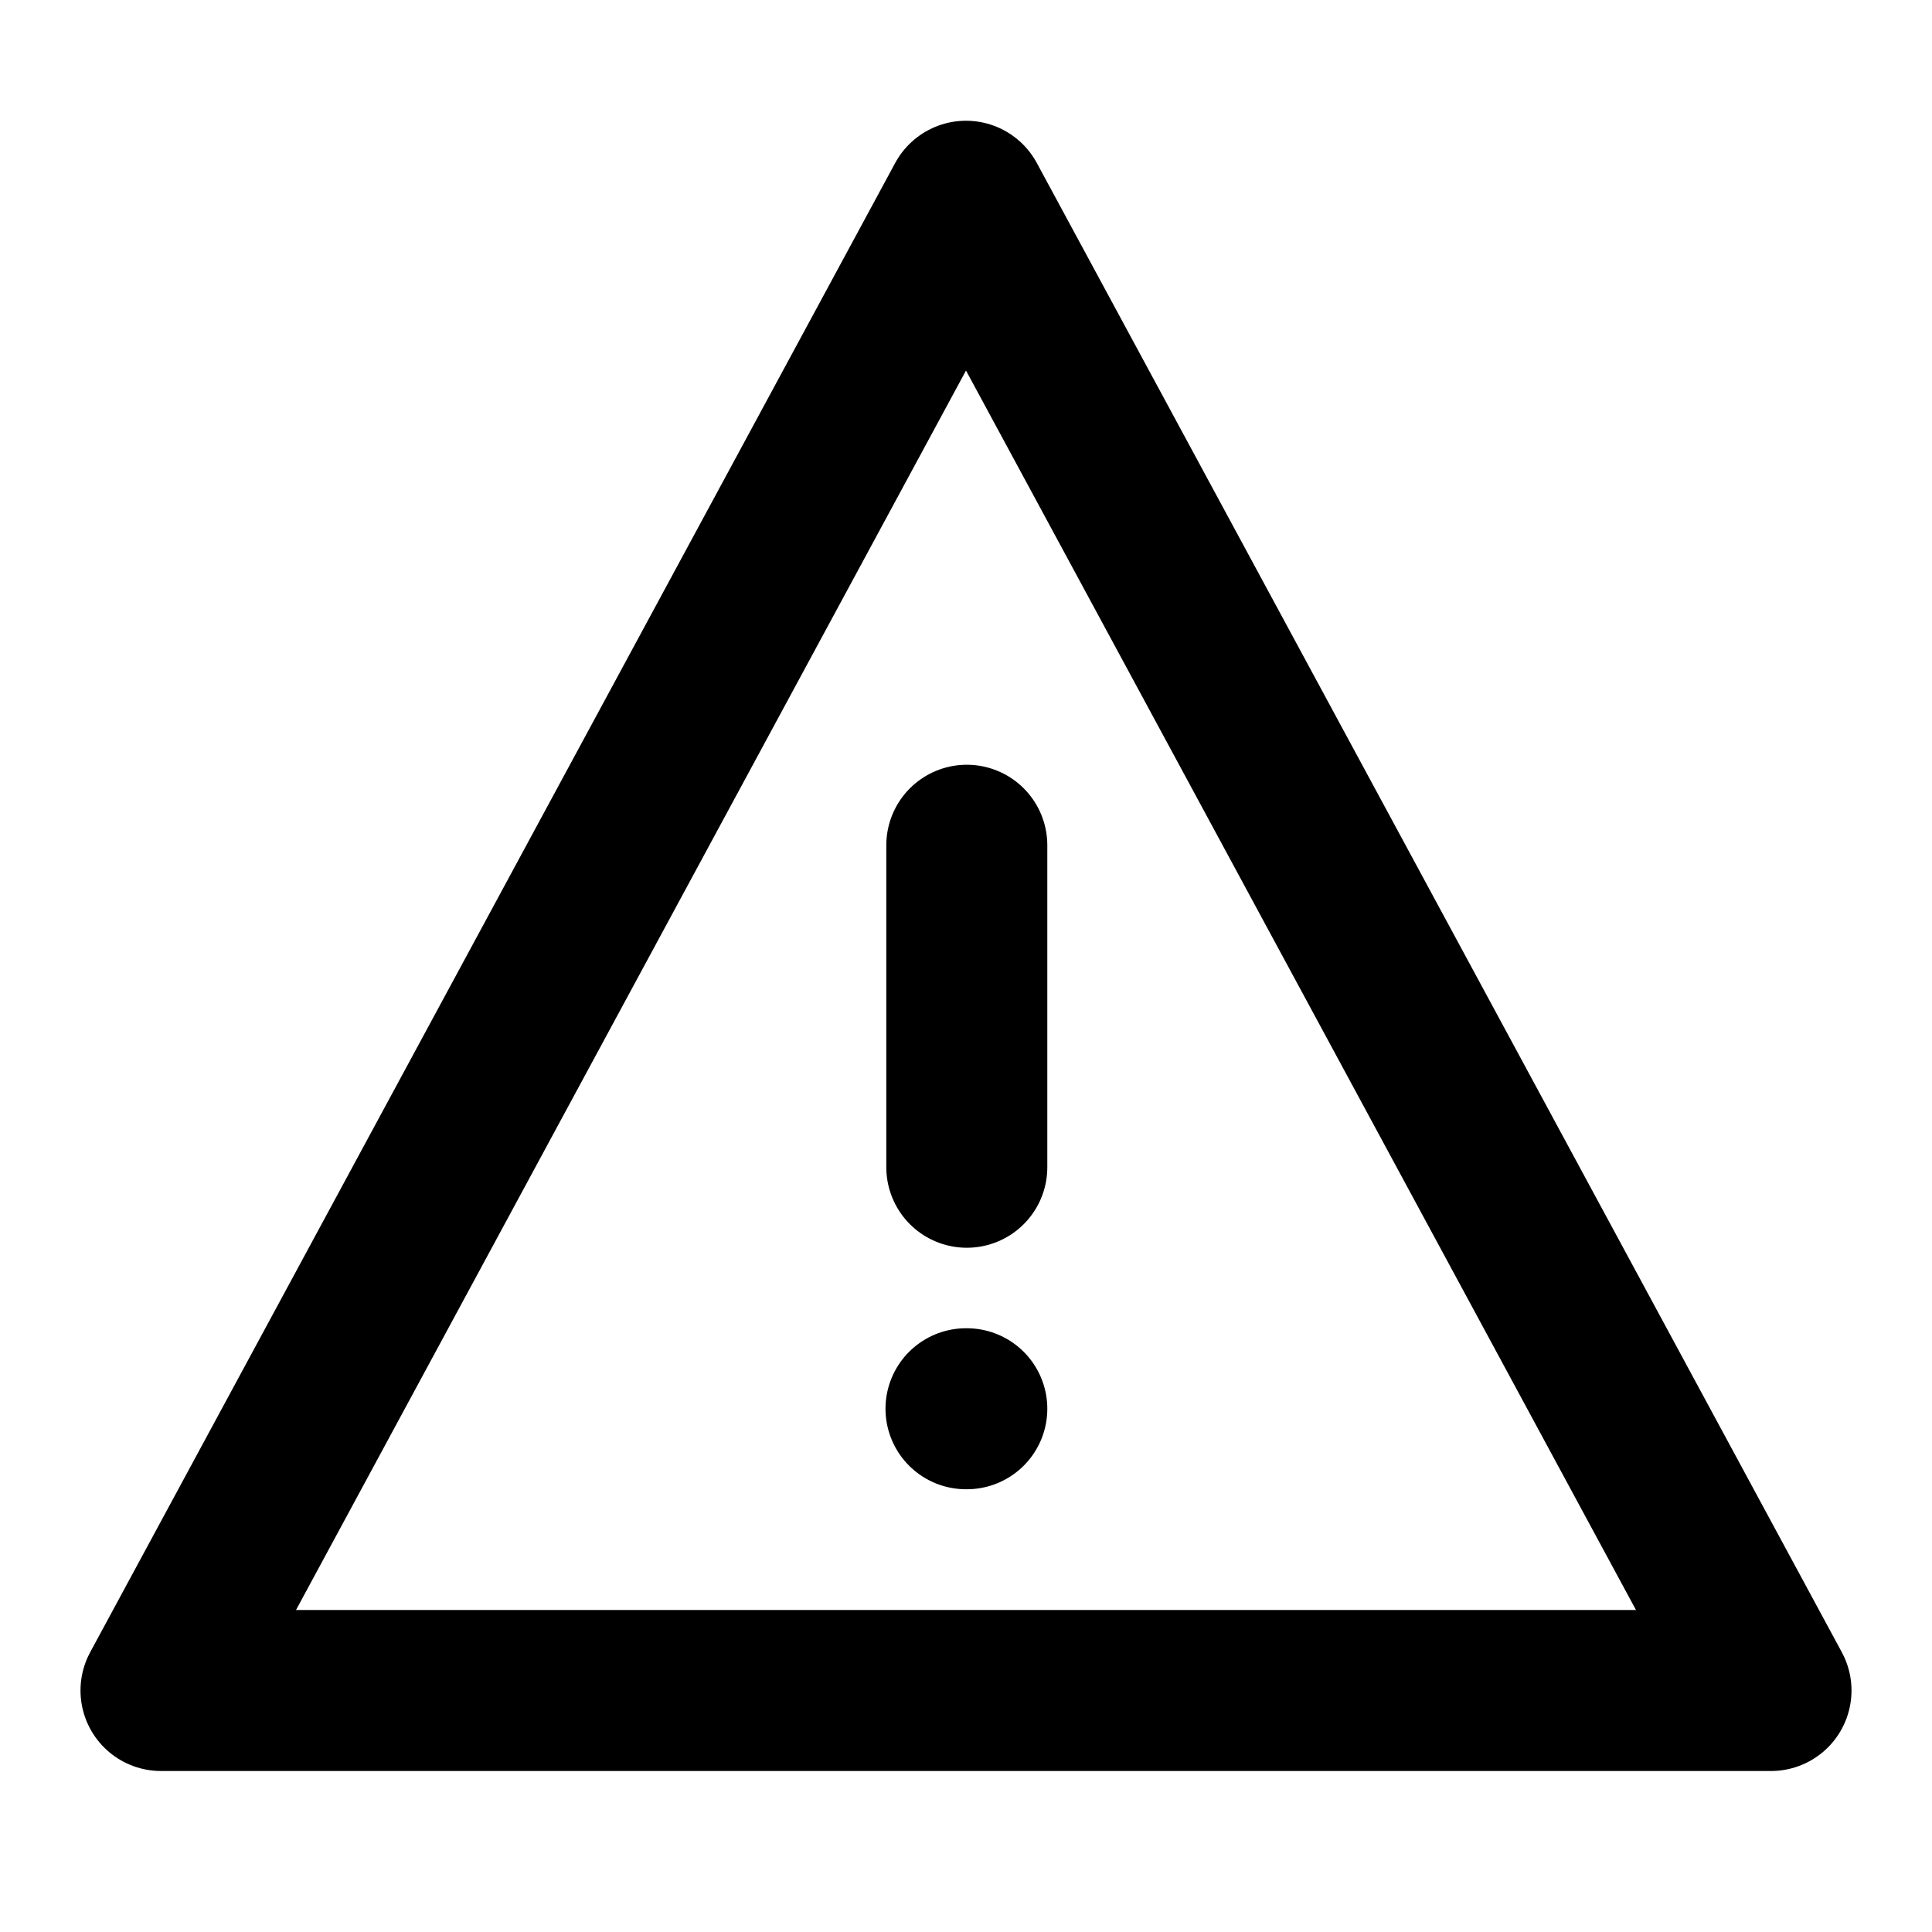
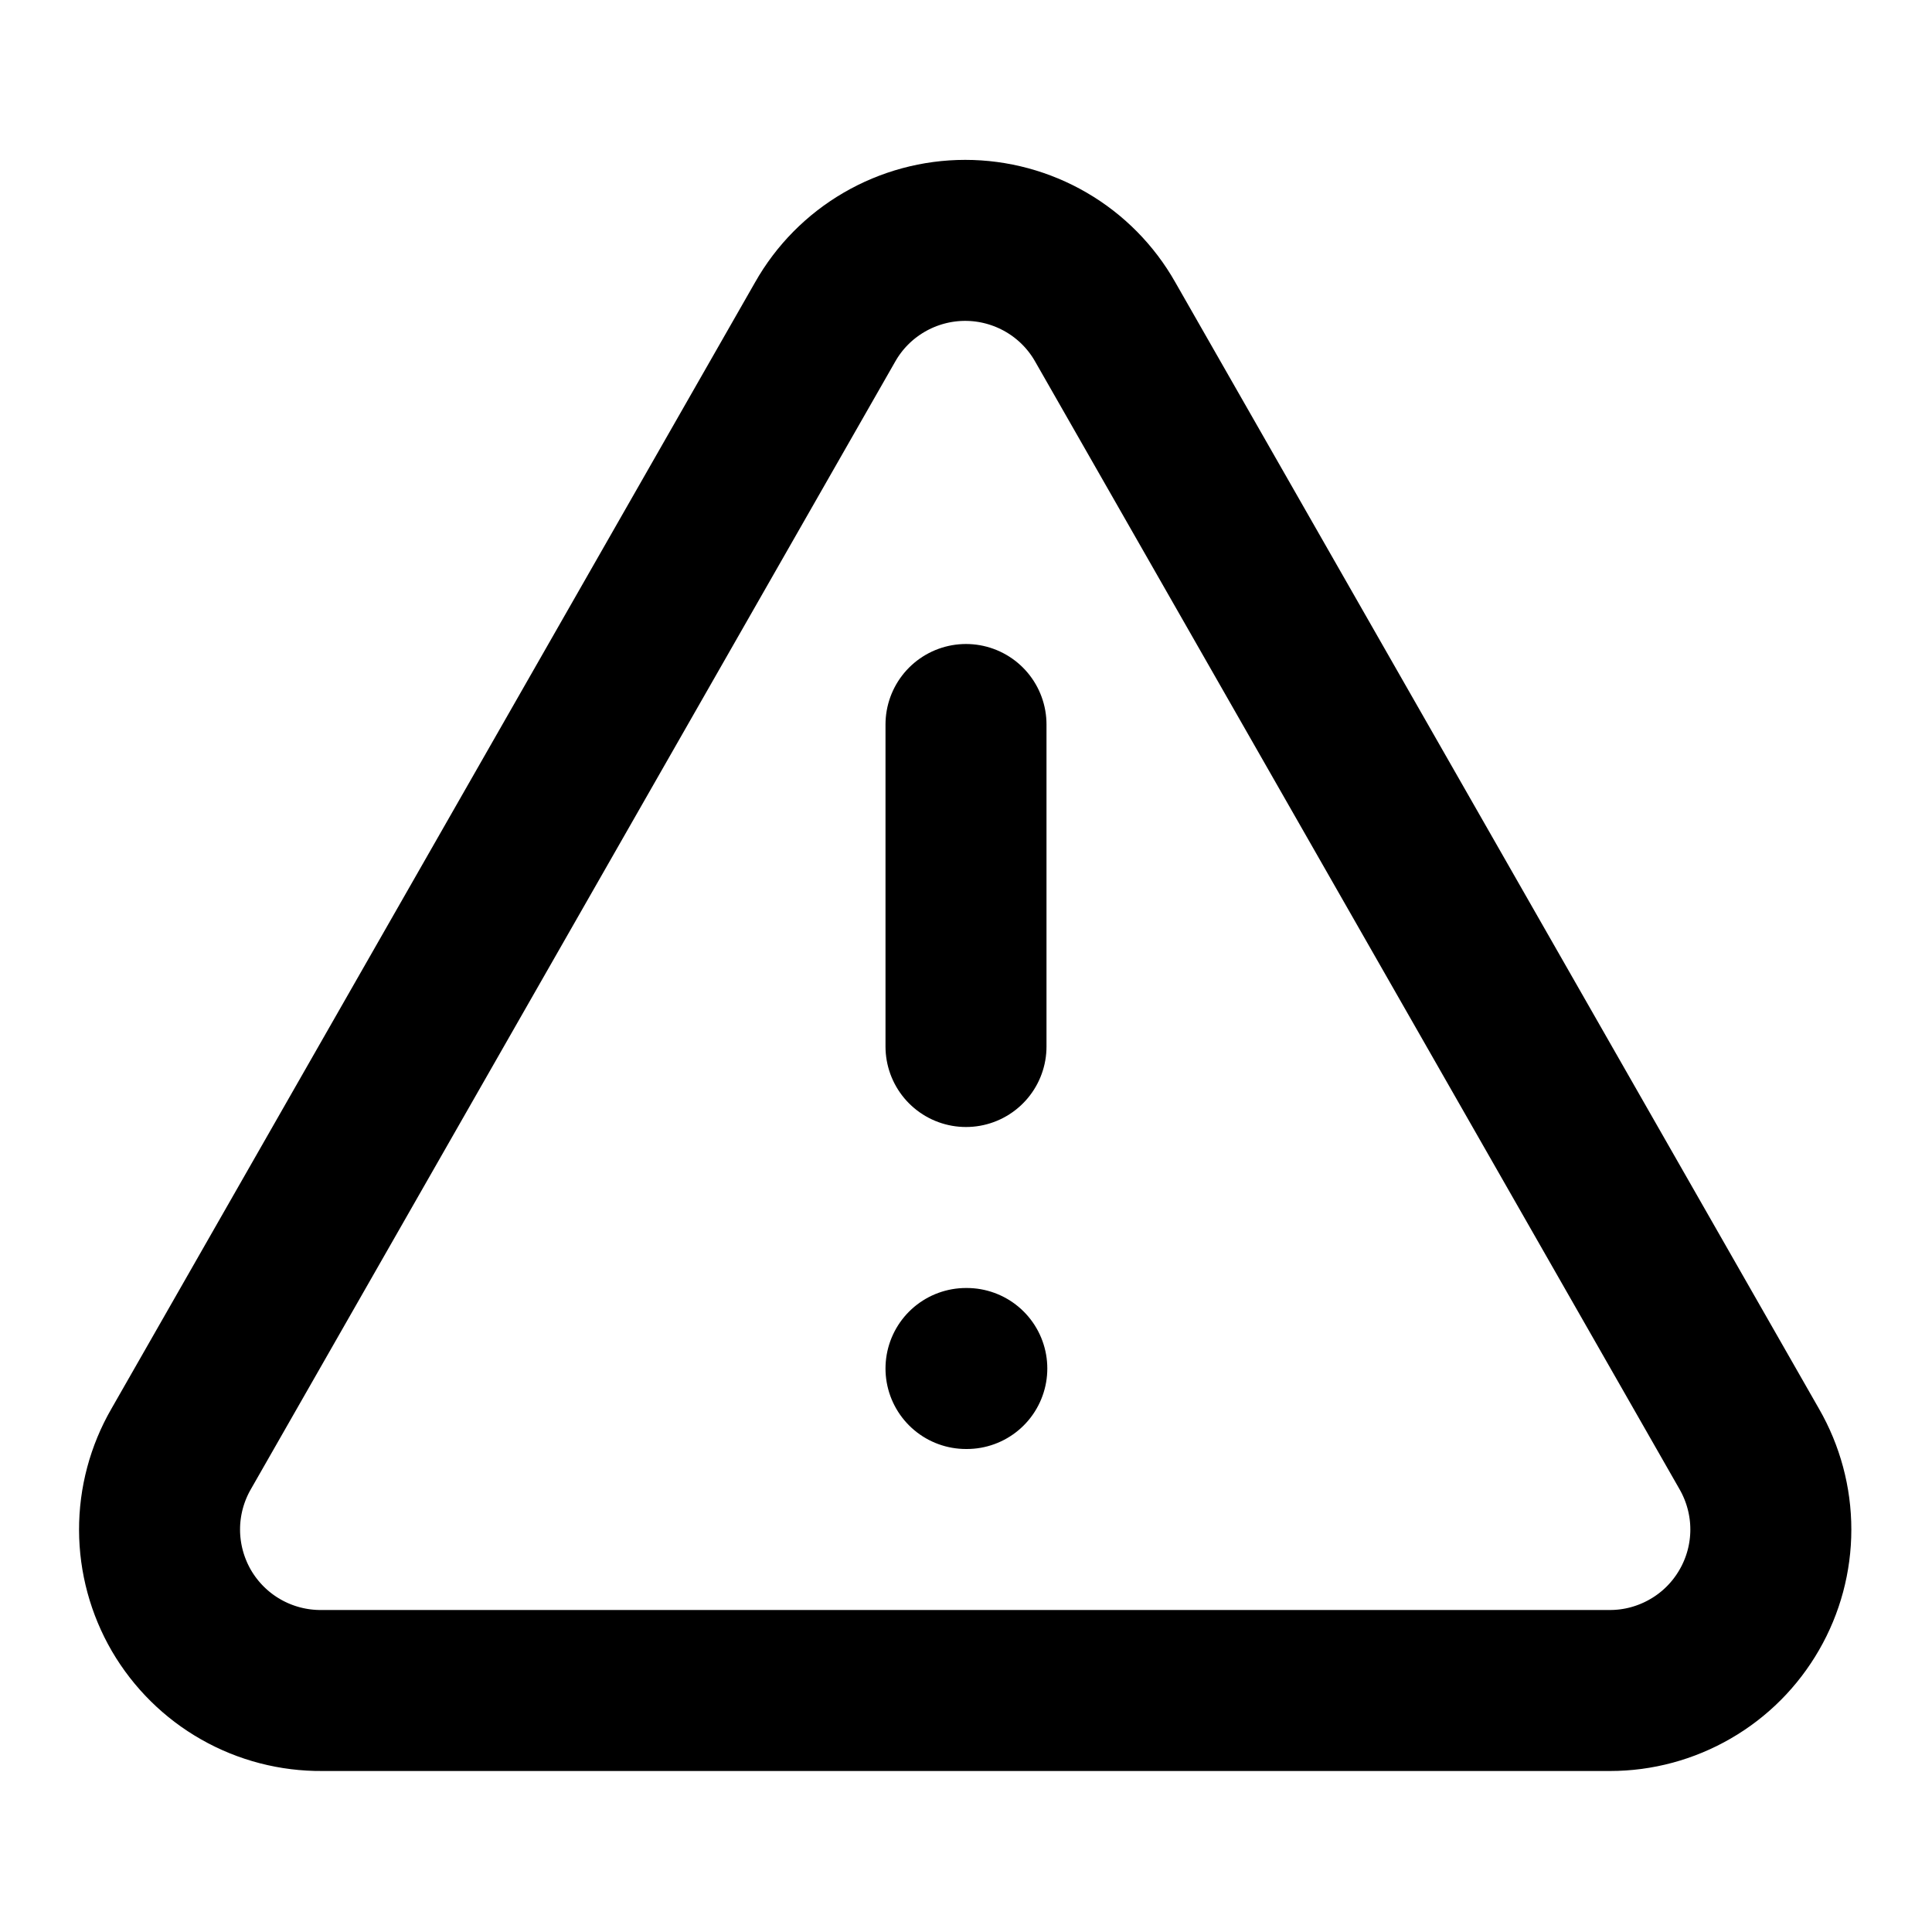
<svg xmlns="http://www.w3.org/2000/svg" viewBox="0 0 24 24" fill="none" stroke="black" stroke-width="2" stroke-linecap="round" stroke-linejoin="round">
-   <path d="M2 21L12 2.5L22 21H2Z" />
-   <path d="M12.01 10.5L12.01 14.5M12.01 17.5L12 17.5" />
+   <path d="M12 9V13M12 17H12.01M21.73 18L13.73 4C13.556 3.692 13.303 3.436 12.997 3.258C12.691 3.08 12.344 2.986 11.99 2.986C11.636 2.986 11.289 3.08 10.983 3.258C10.677 3.436 10.424 3.692 10.25 4L2.25 18C2.074 18.305 1.981 18.652 1.982 19.005C1.983 19.357 2.077 19.703 2.254 20.008C2.432 20.312 2.687 20.565 2.994 20.739C3.3 20.913 3.647 21.003 4 21H20C20.351 21 20.695 20.907 20.999 20.731C21.303 20.556 21.555 20.303 21.73 19.999C21.906 19.695 21.998 19.35 21.998 19C21.998 18.649 21.905 18.304 21.73 18Z" />
</svg>
